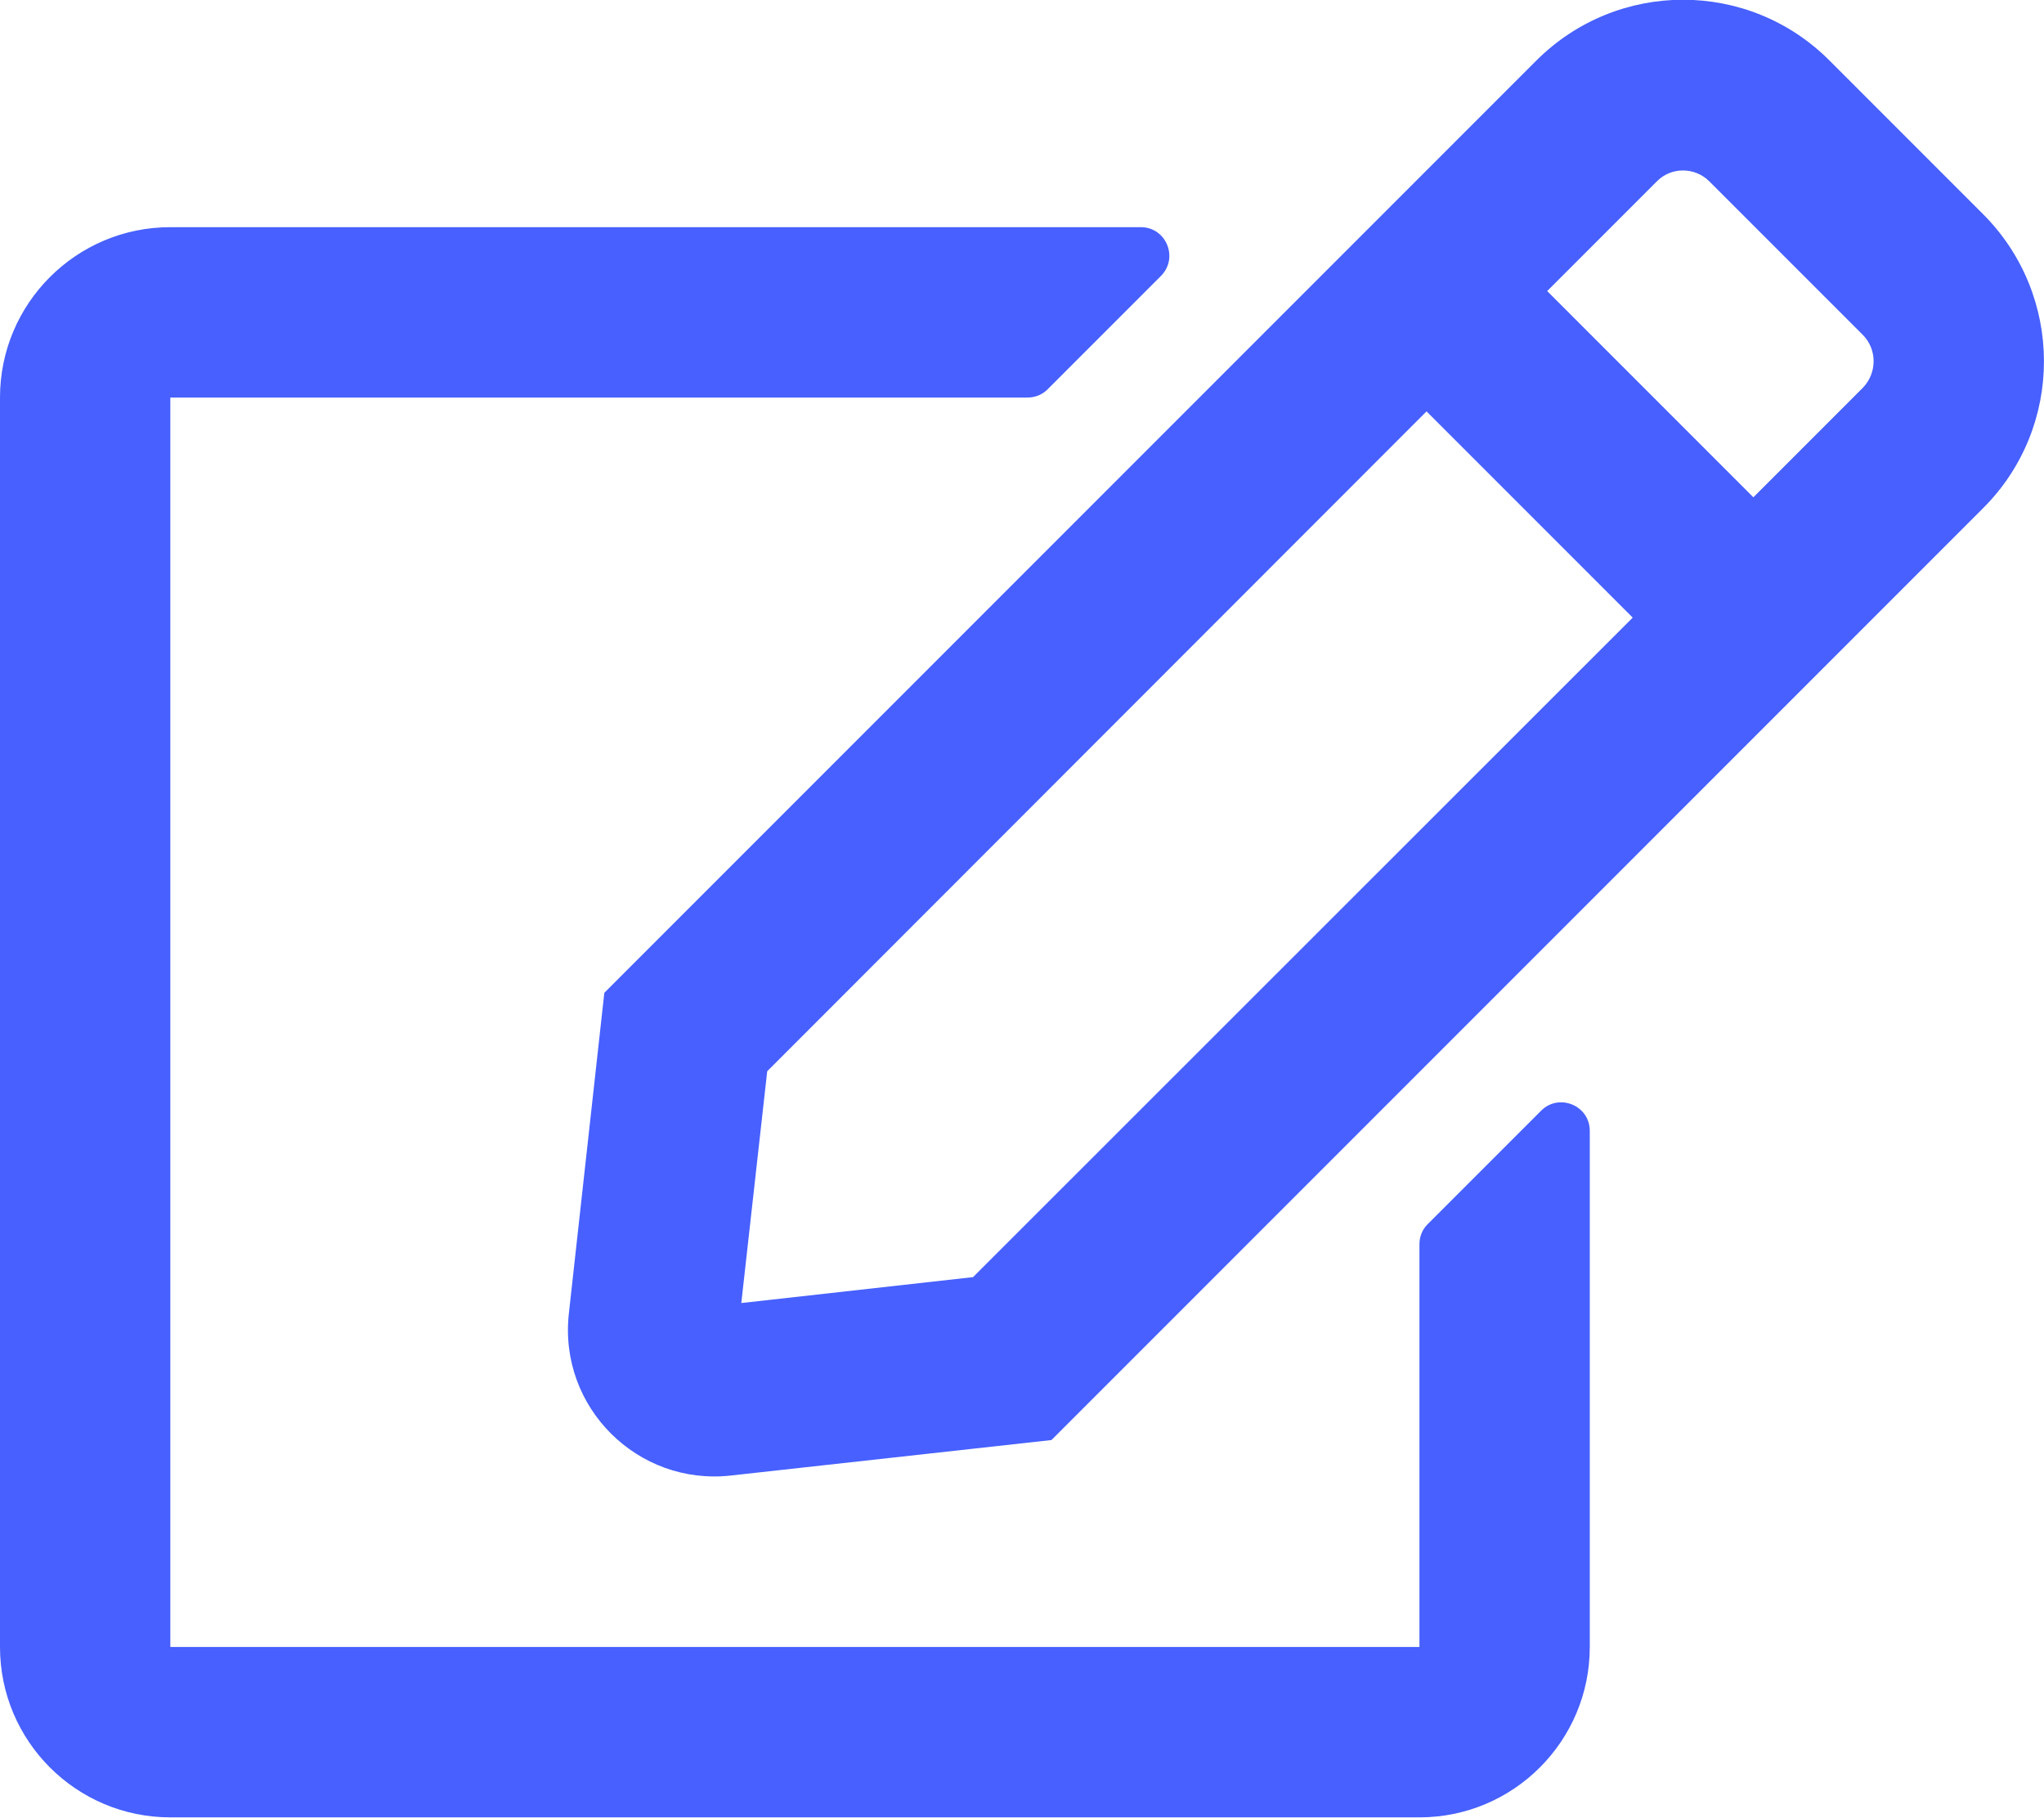
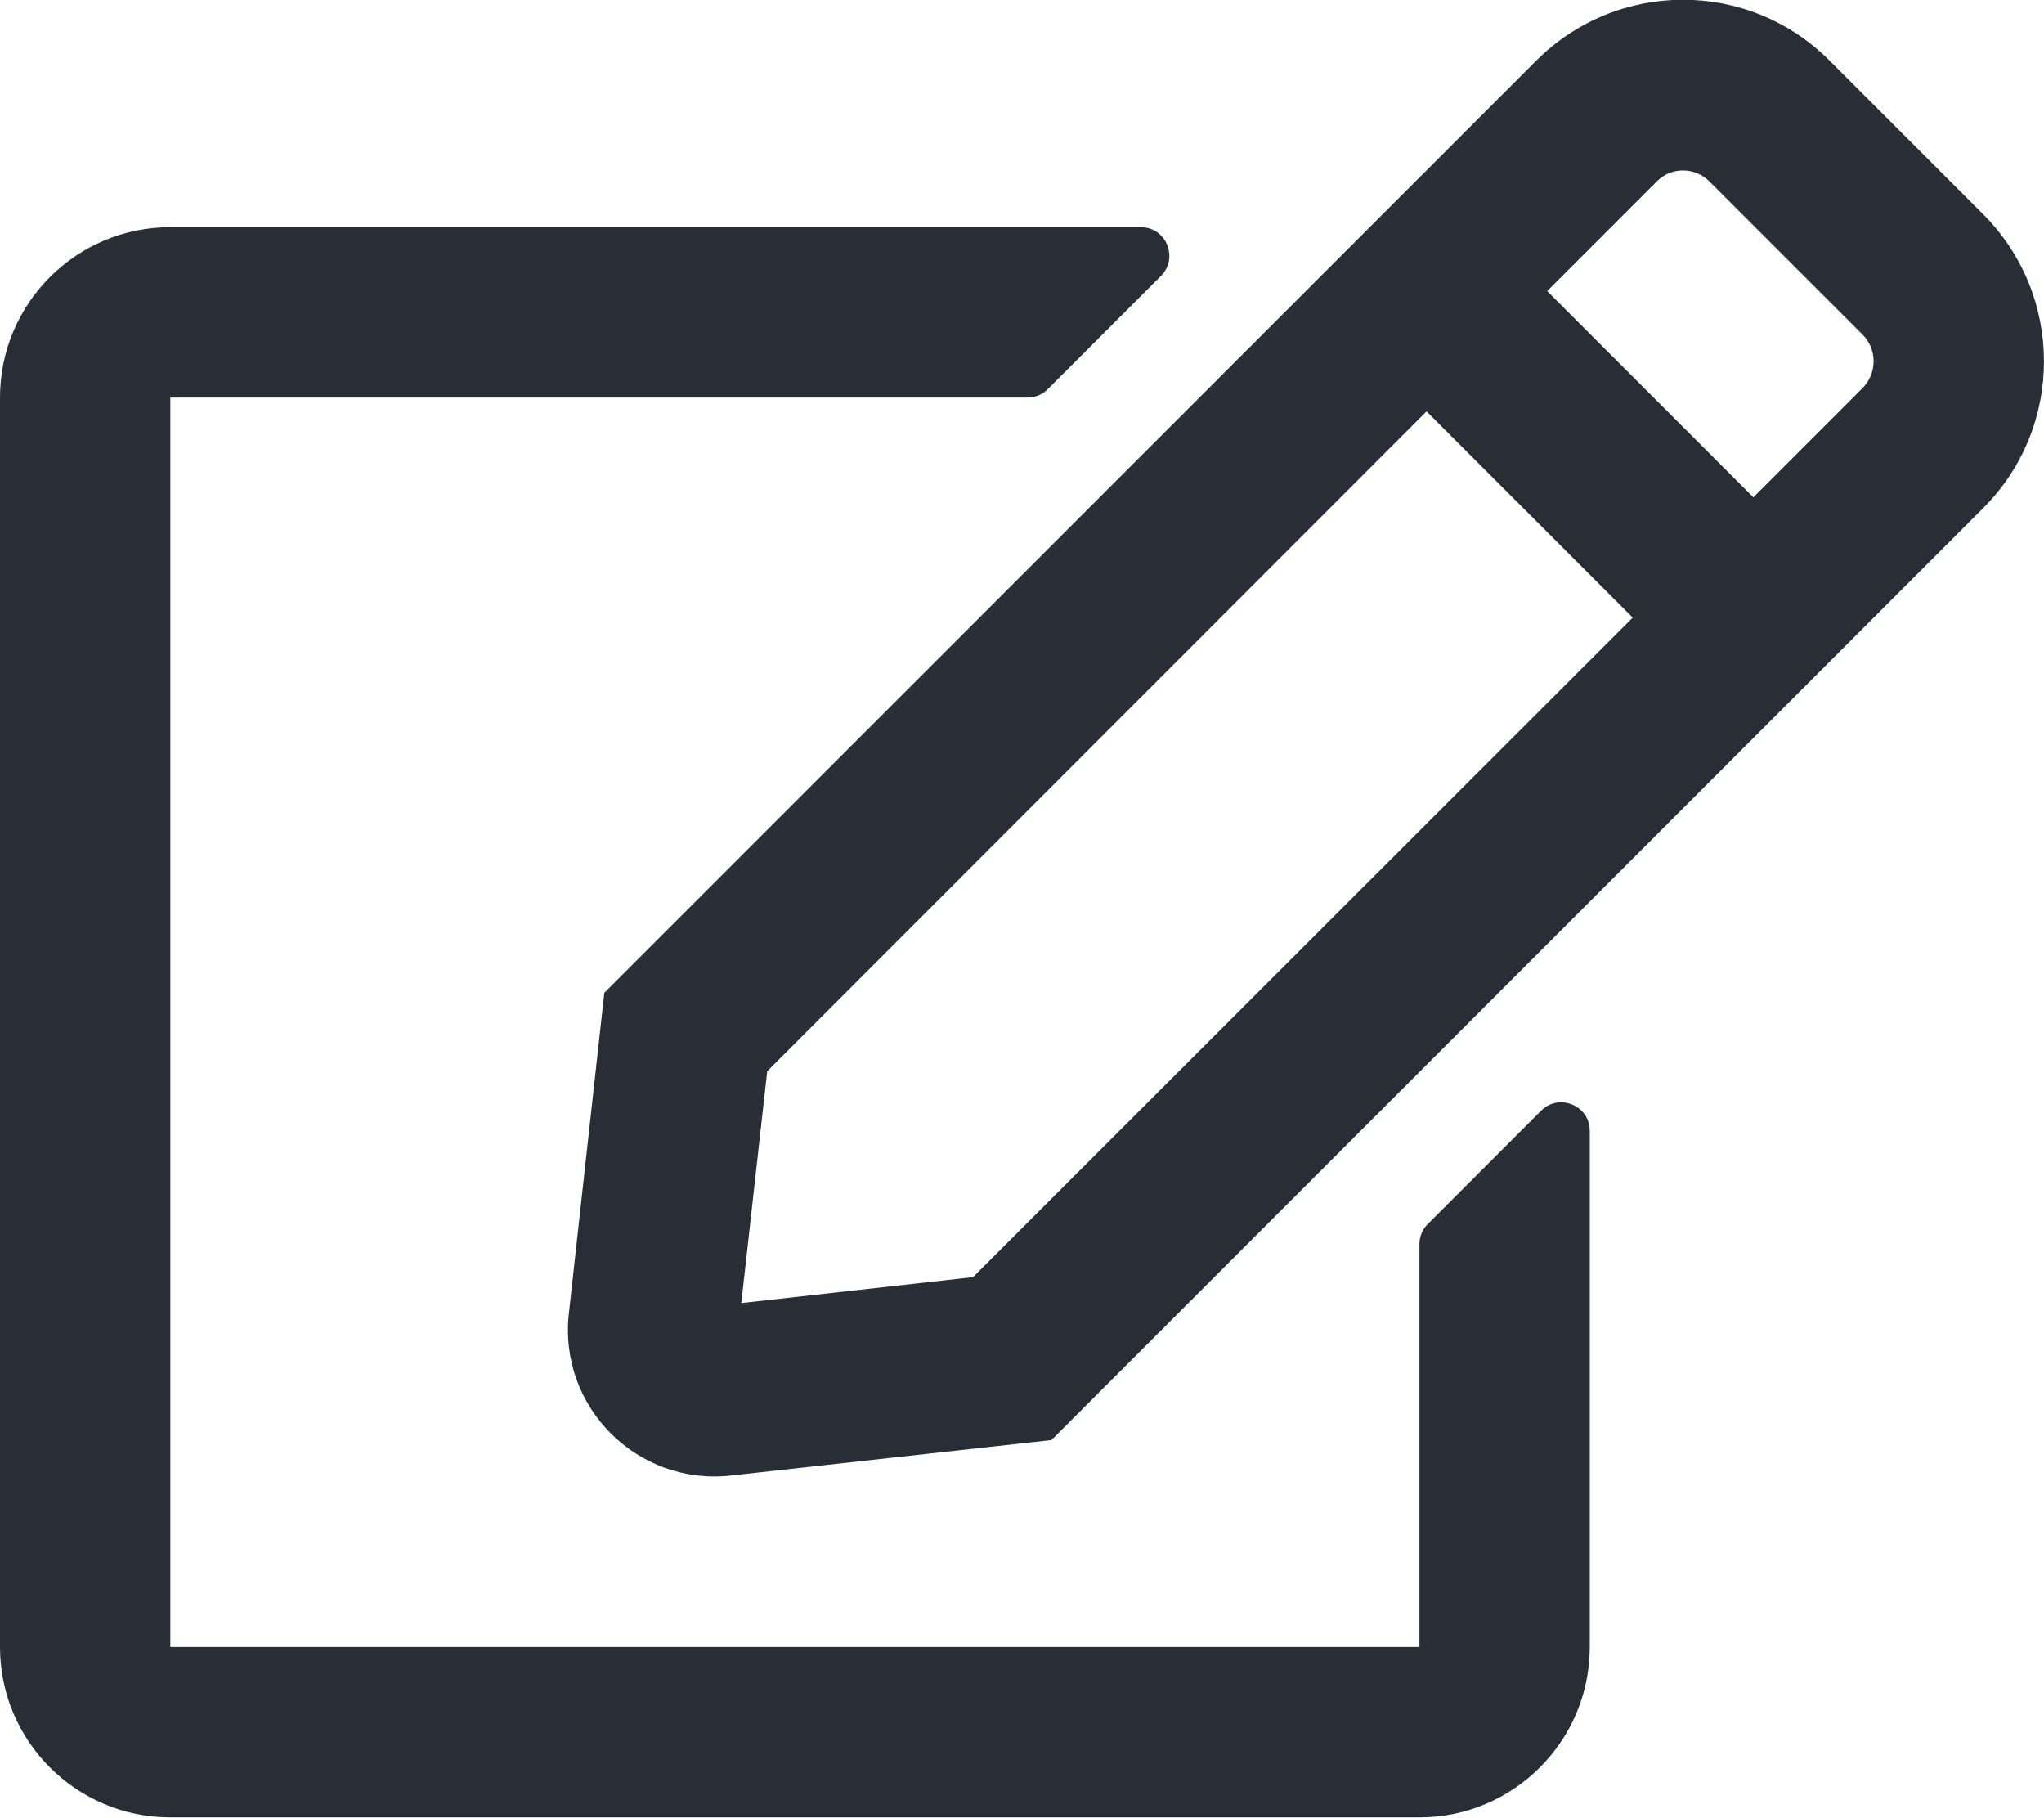
<svg xmlns="http://www.w3.org/2000/svg" aria-hidden="true" focusable="false" data-prefix="far" data-icon="edit" className="svg-inline--fa fa-edit fa-w-18" role="img" viewBox="0 0 576 512">
-   <path fill="#4760FF" d="M402.3 344.9l32-32c5-5 13.7-1.5 13.7 5.7V464c0 26.5-21.5 48-48 48H48c-26.5 0-48-21.5-48-48V112c0-26.5 21.5-48 48-48h273.5c7.1 0 10.7 8.6 5.7 13.7l-32 32c-1.5 1.5-3.5 2.3-5.7 2.3H48v352h352V350.5c0-2.1.8-4.1 2.3-5.6zm156.6-201.8L296.3 405.7l-90.4 10c-26.2 2.9-48.5-19.2-45.6-45.6l10-90.4L432.9 17.1c22.9-22.9 59.9-22.9 82.7 0l43.2 43.2c22.9 22.9 22.9 60 .1 82.8zM460.1 174L402 115.9 216.2 301.8l-7.3 65.3 65.3-7.3L460.1 174zm64.8-79.7l-43.2-43.2c-4.1-4.1-10.8-4.1-14.8 0L436 82l58.1 58.1 30.9-30.9c4-4.2 4-10.8-.1-14.9z" />
+   <path fill="#282D36" d="M402.3 344.9l32-32c5-5 13.7-1.5 13.7 5.7V464c0 26.5-21.5 48-48 48H48c-26.5 0-48-21.5-48-48V112c0-26.5 21.5-48 48-48h273.5c7.1 0 10.7 8.6 5.7 13.7l-32 32c-1.5 1.5-3.5 2.3-5.7 2.3H48v352h352V350.5c0-2.1.8-4.1 2.3-5.6zm156.6-201.8L296.3 405.7l-90.4 10c-26.2 2.9-48.5-19.2-45.6-45.6l10-90.4L432.9 17.1c22.9-22.9 59.9-22.9 82.7 0l43.2 43.2c22.9 22.9 22.9 60 .1 82.8zM460.1 174L402 115.9 216.2 301.8l-7.3 65.3 65.3-7.3L460.1 174zm64.8-79.7l-43.2-43.2c-4.1-4.1-10.8-4.1-14.8 0L436 82l58.1 58.1 30.9-30.9c4-4.2 4-10.8-.1-14.9z" />
</svg>
